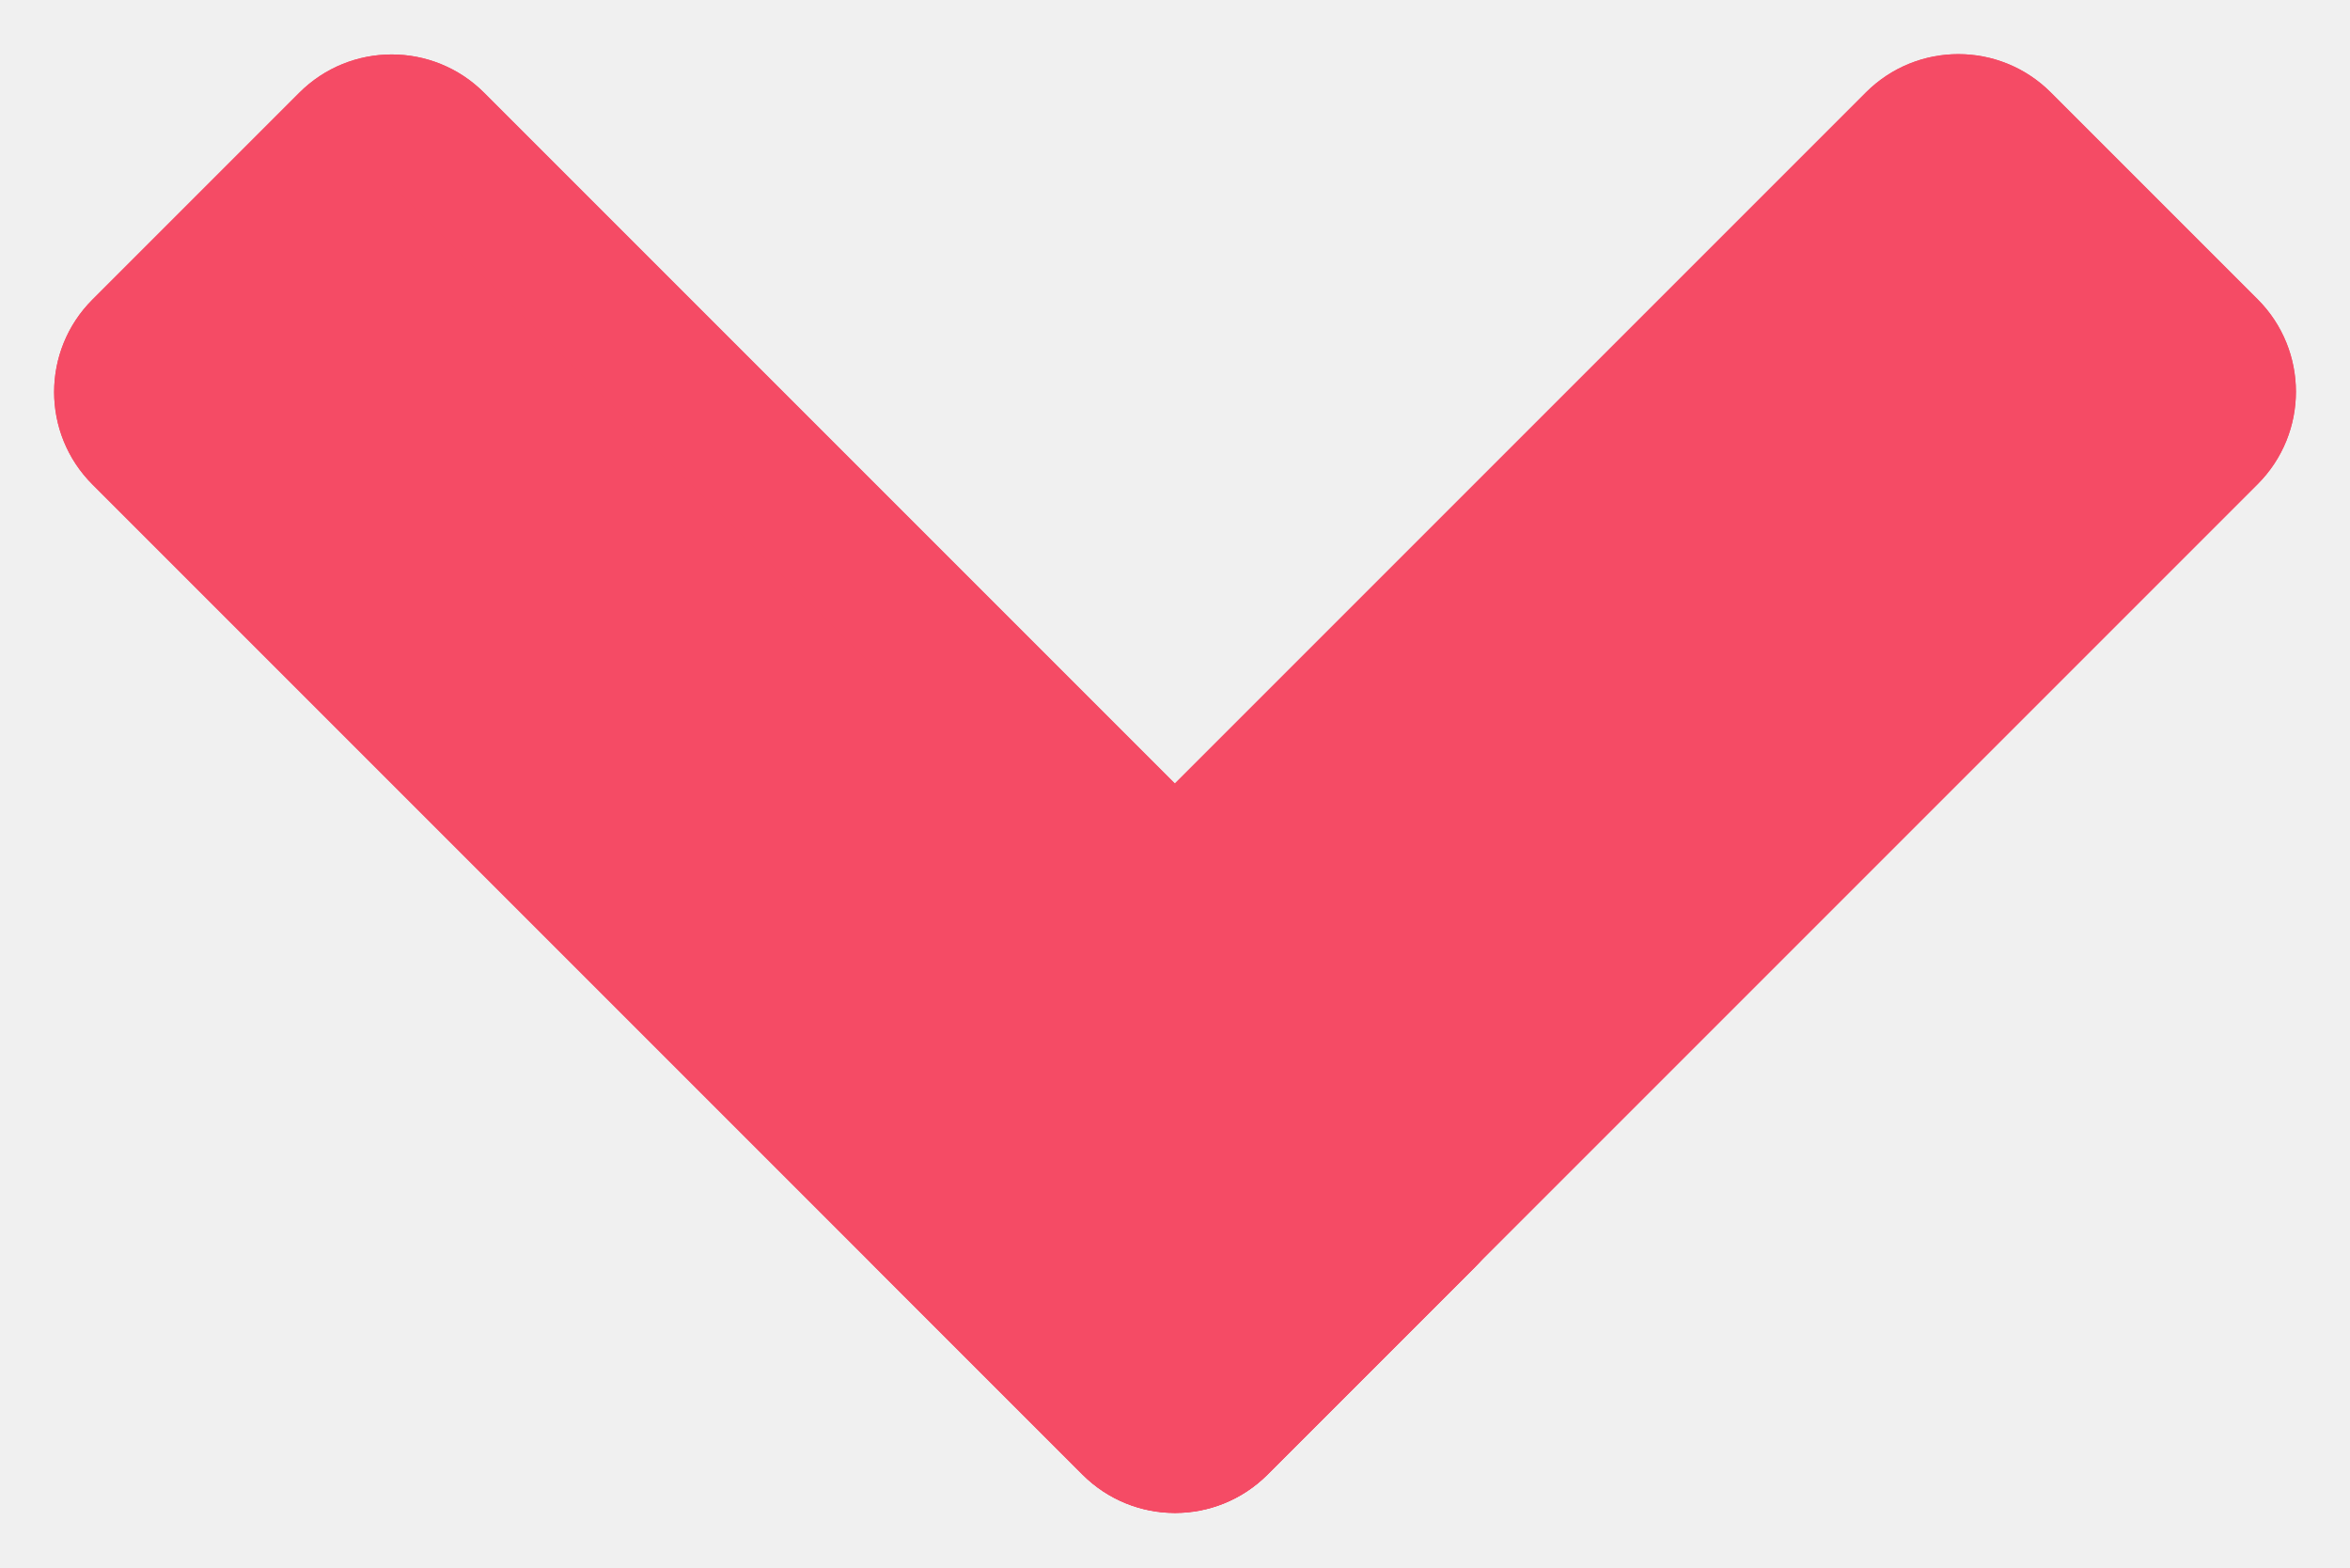
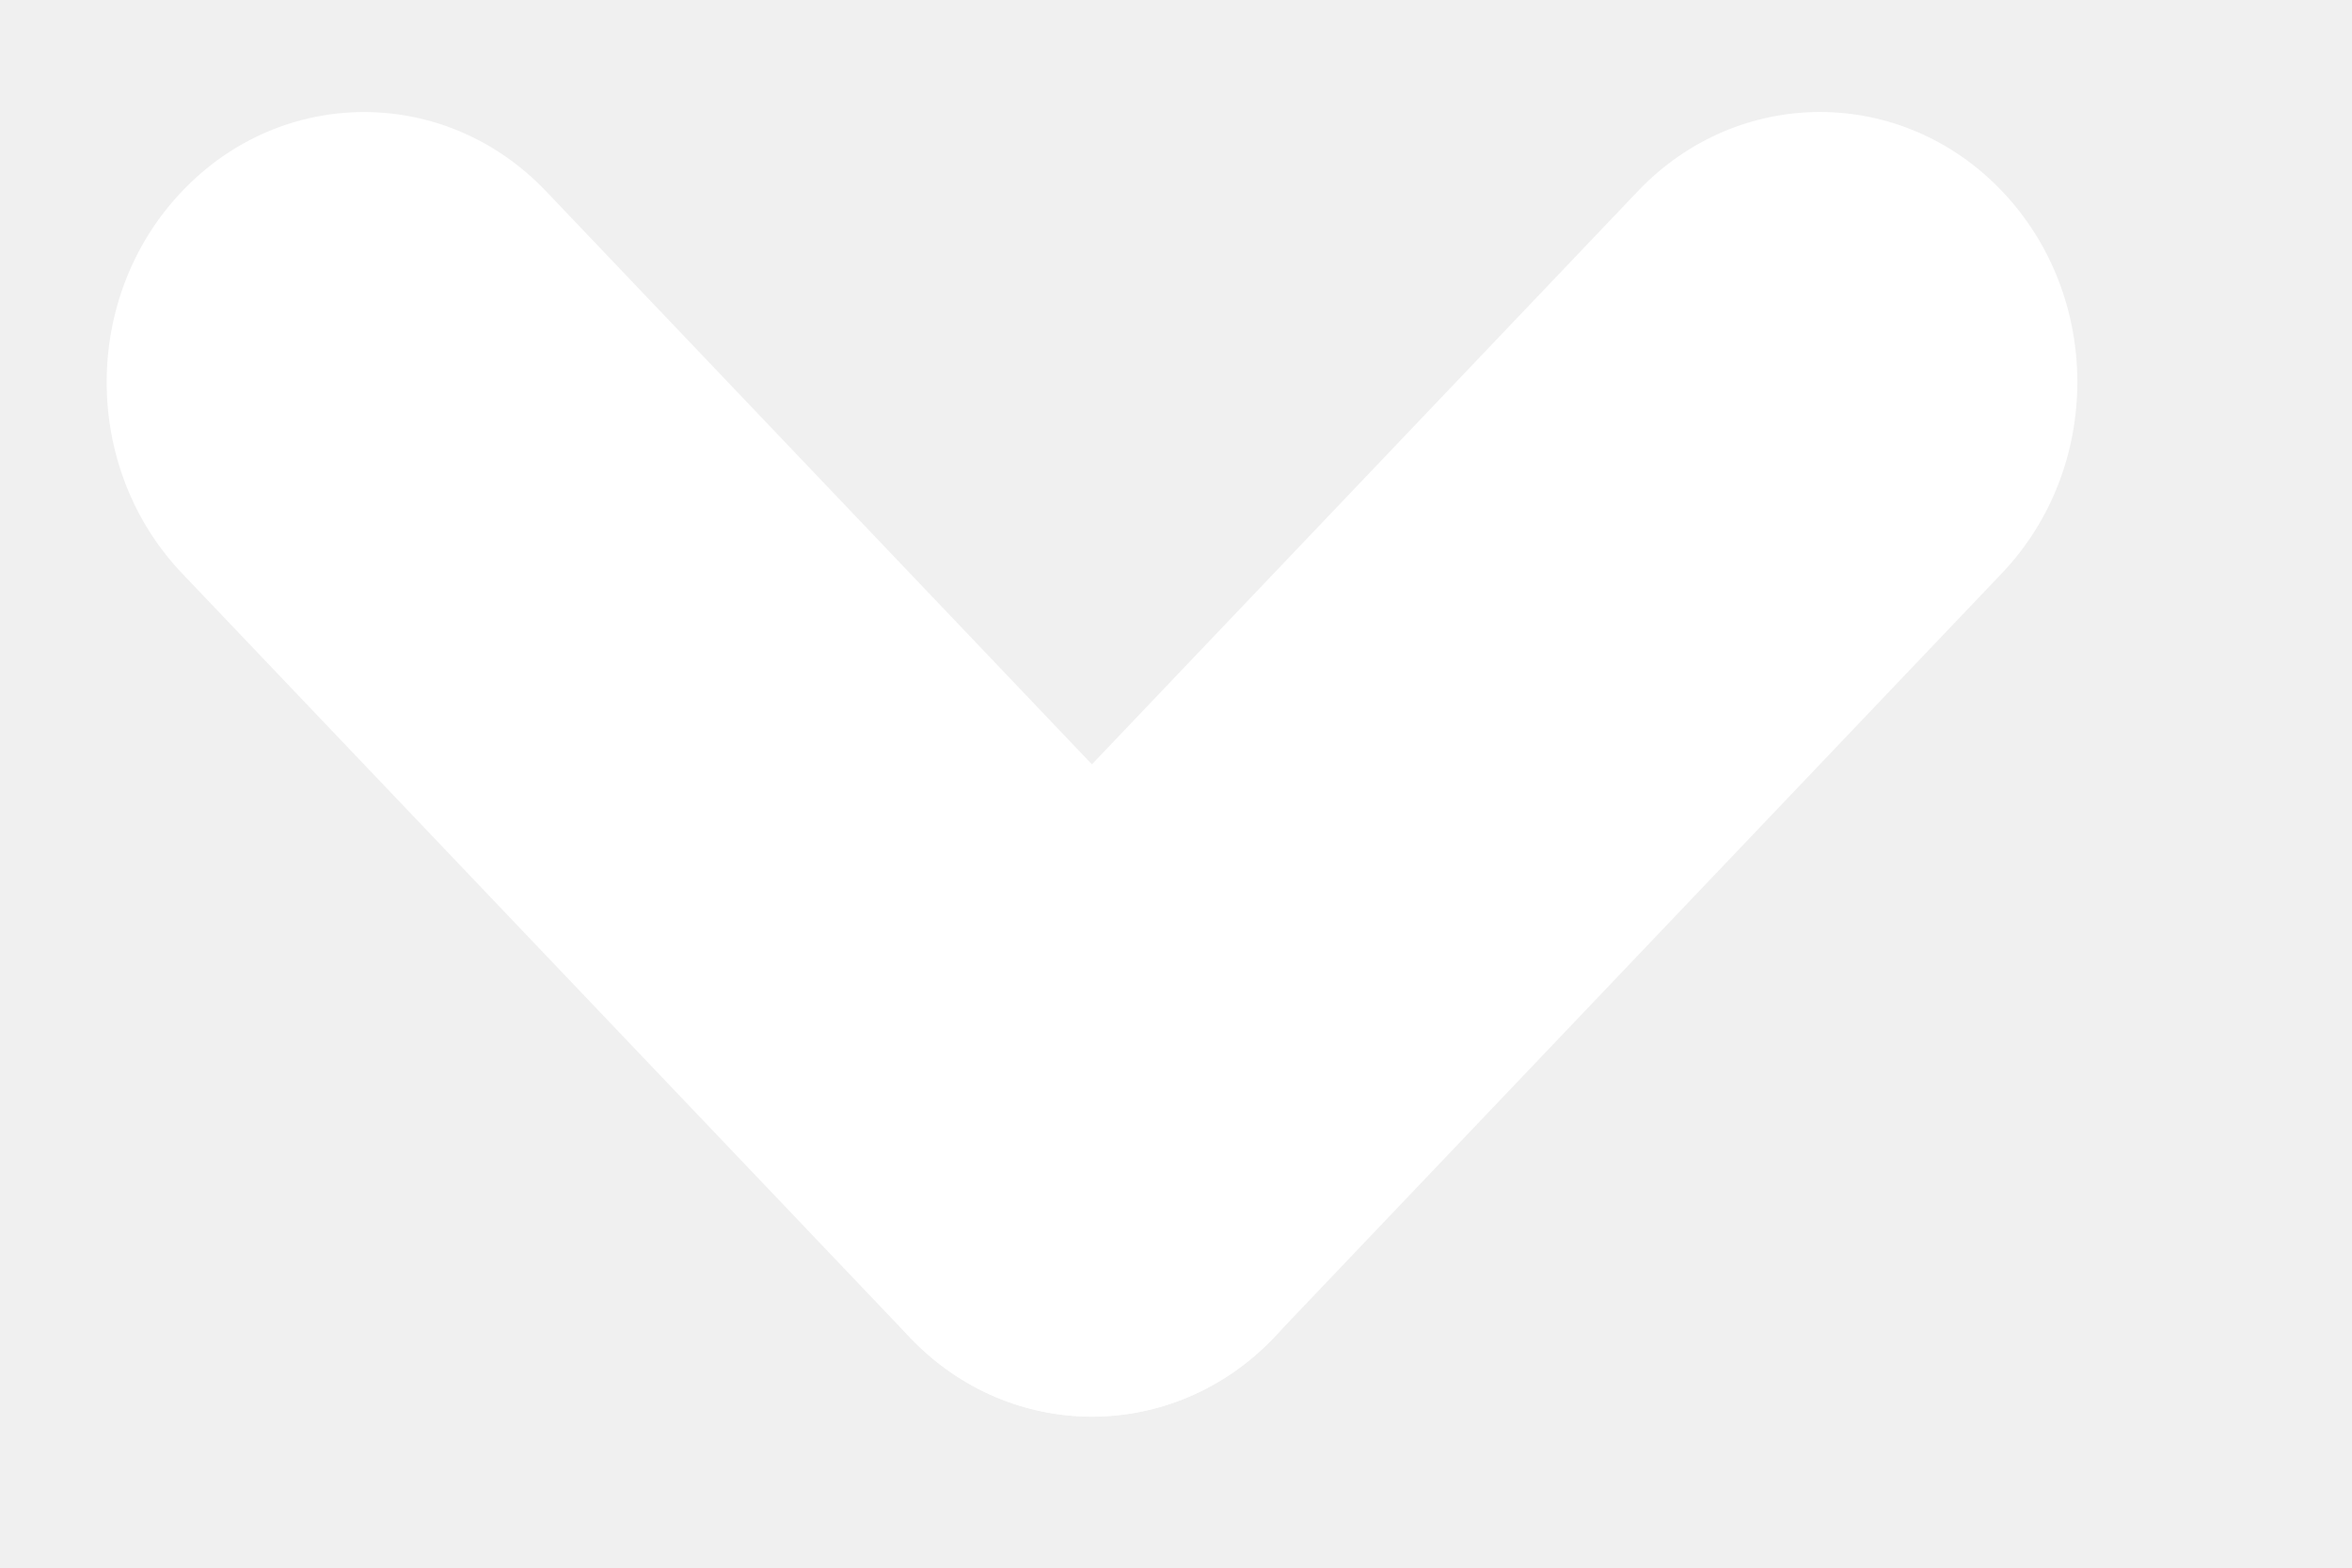
- <svg xmlns="http://www.w3.org/2000/svg" width="17.983" height="11.992" viewBox="0 0 17.983 11.992">
-   <g id="arrow" transform="translate(17.983 0) rotate(90)">
-     <g id="Rectangle_16" data-name="Rectangle 16" transform="translate(0 2.997) rotate(-45)" fill="#f54b65" stroke="#f54b65" stroke-width="1">
-       <rect width="4.239" height="12.716" rx="1" stroke="none" />
-       <rect x="0.5" y="0.5" width="3.239" height="11.716" rx="0.5" fill="none" />
-     </g>
-     <g id="Rectangle_17" data-name="Rectangle 17" transform="translate(8.994 5.994) rotate(45)" fill="#f54b65" stroke="#f54b65" stroke-width="1">
-       <rect width="4.239" height="12.716" rx="1" stroke="none" />
-       <rect x="0.5" y="0.5" width="3.239" height="11.716" rx="0.5" fill="none" />
-     </g>
-   </g>
+ <svg xmlns="http://www.w3.org/2000/svg" width="12" height="8" viewBox="0 0 12 8" fill="none">
+   <path d="M10.214 2.925C10.727 2.386 10.727 1.513 10.214 0.975C9.701 0.437 8.87 0.437 8.357 0.975L4.643 4.875C4.13 5.413 4.13 6.286 4.643 6.825C5.155 7.363 5.987 7.363 6.5 6.825L10.214 2.925Z" fill="white" />
+   <path d="M9.75 2.438C10.006 2.168 10.006 1.732 9.75 1.463C9.494 1.193 9.078 1.193 8.821 1.463L5.107 5.362C4.851 5.632 4.851 6.068 5.107 6.337C5.363 6.607 5.779 6.607 6.036 6.337L9.75 2.438Z" stroke="white" />
+   <path d="M4.643 6.826C5.156 7.364 5.987 7.364 6.5 6.826C7.013 6.287 7.013 5.414 6.5 4.876L2.786 0.976C2.273 0.437 1.441 0.437 0.929 0.976C0.416 1.514 0.416 2.387 0.929 2.926L4.643 6.826Z" fill="white" />
+   <path d="M5.107 6.338C5.364 6.607 5.78 6.607 6.036 6.338C6.292 6.069 6.292 5.632 6.036 5.363L2.322 1.463C2.065 1.194 1.649 1.194 1.393 1.463C1.137 1.732 1.137 2.169 1.393 2.438L5.107 6.338Z" stroke="white" />
</svg>
